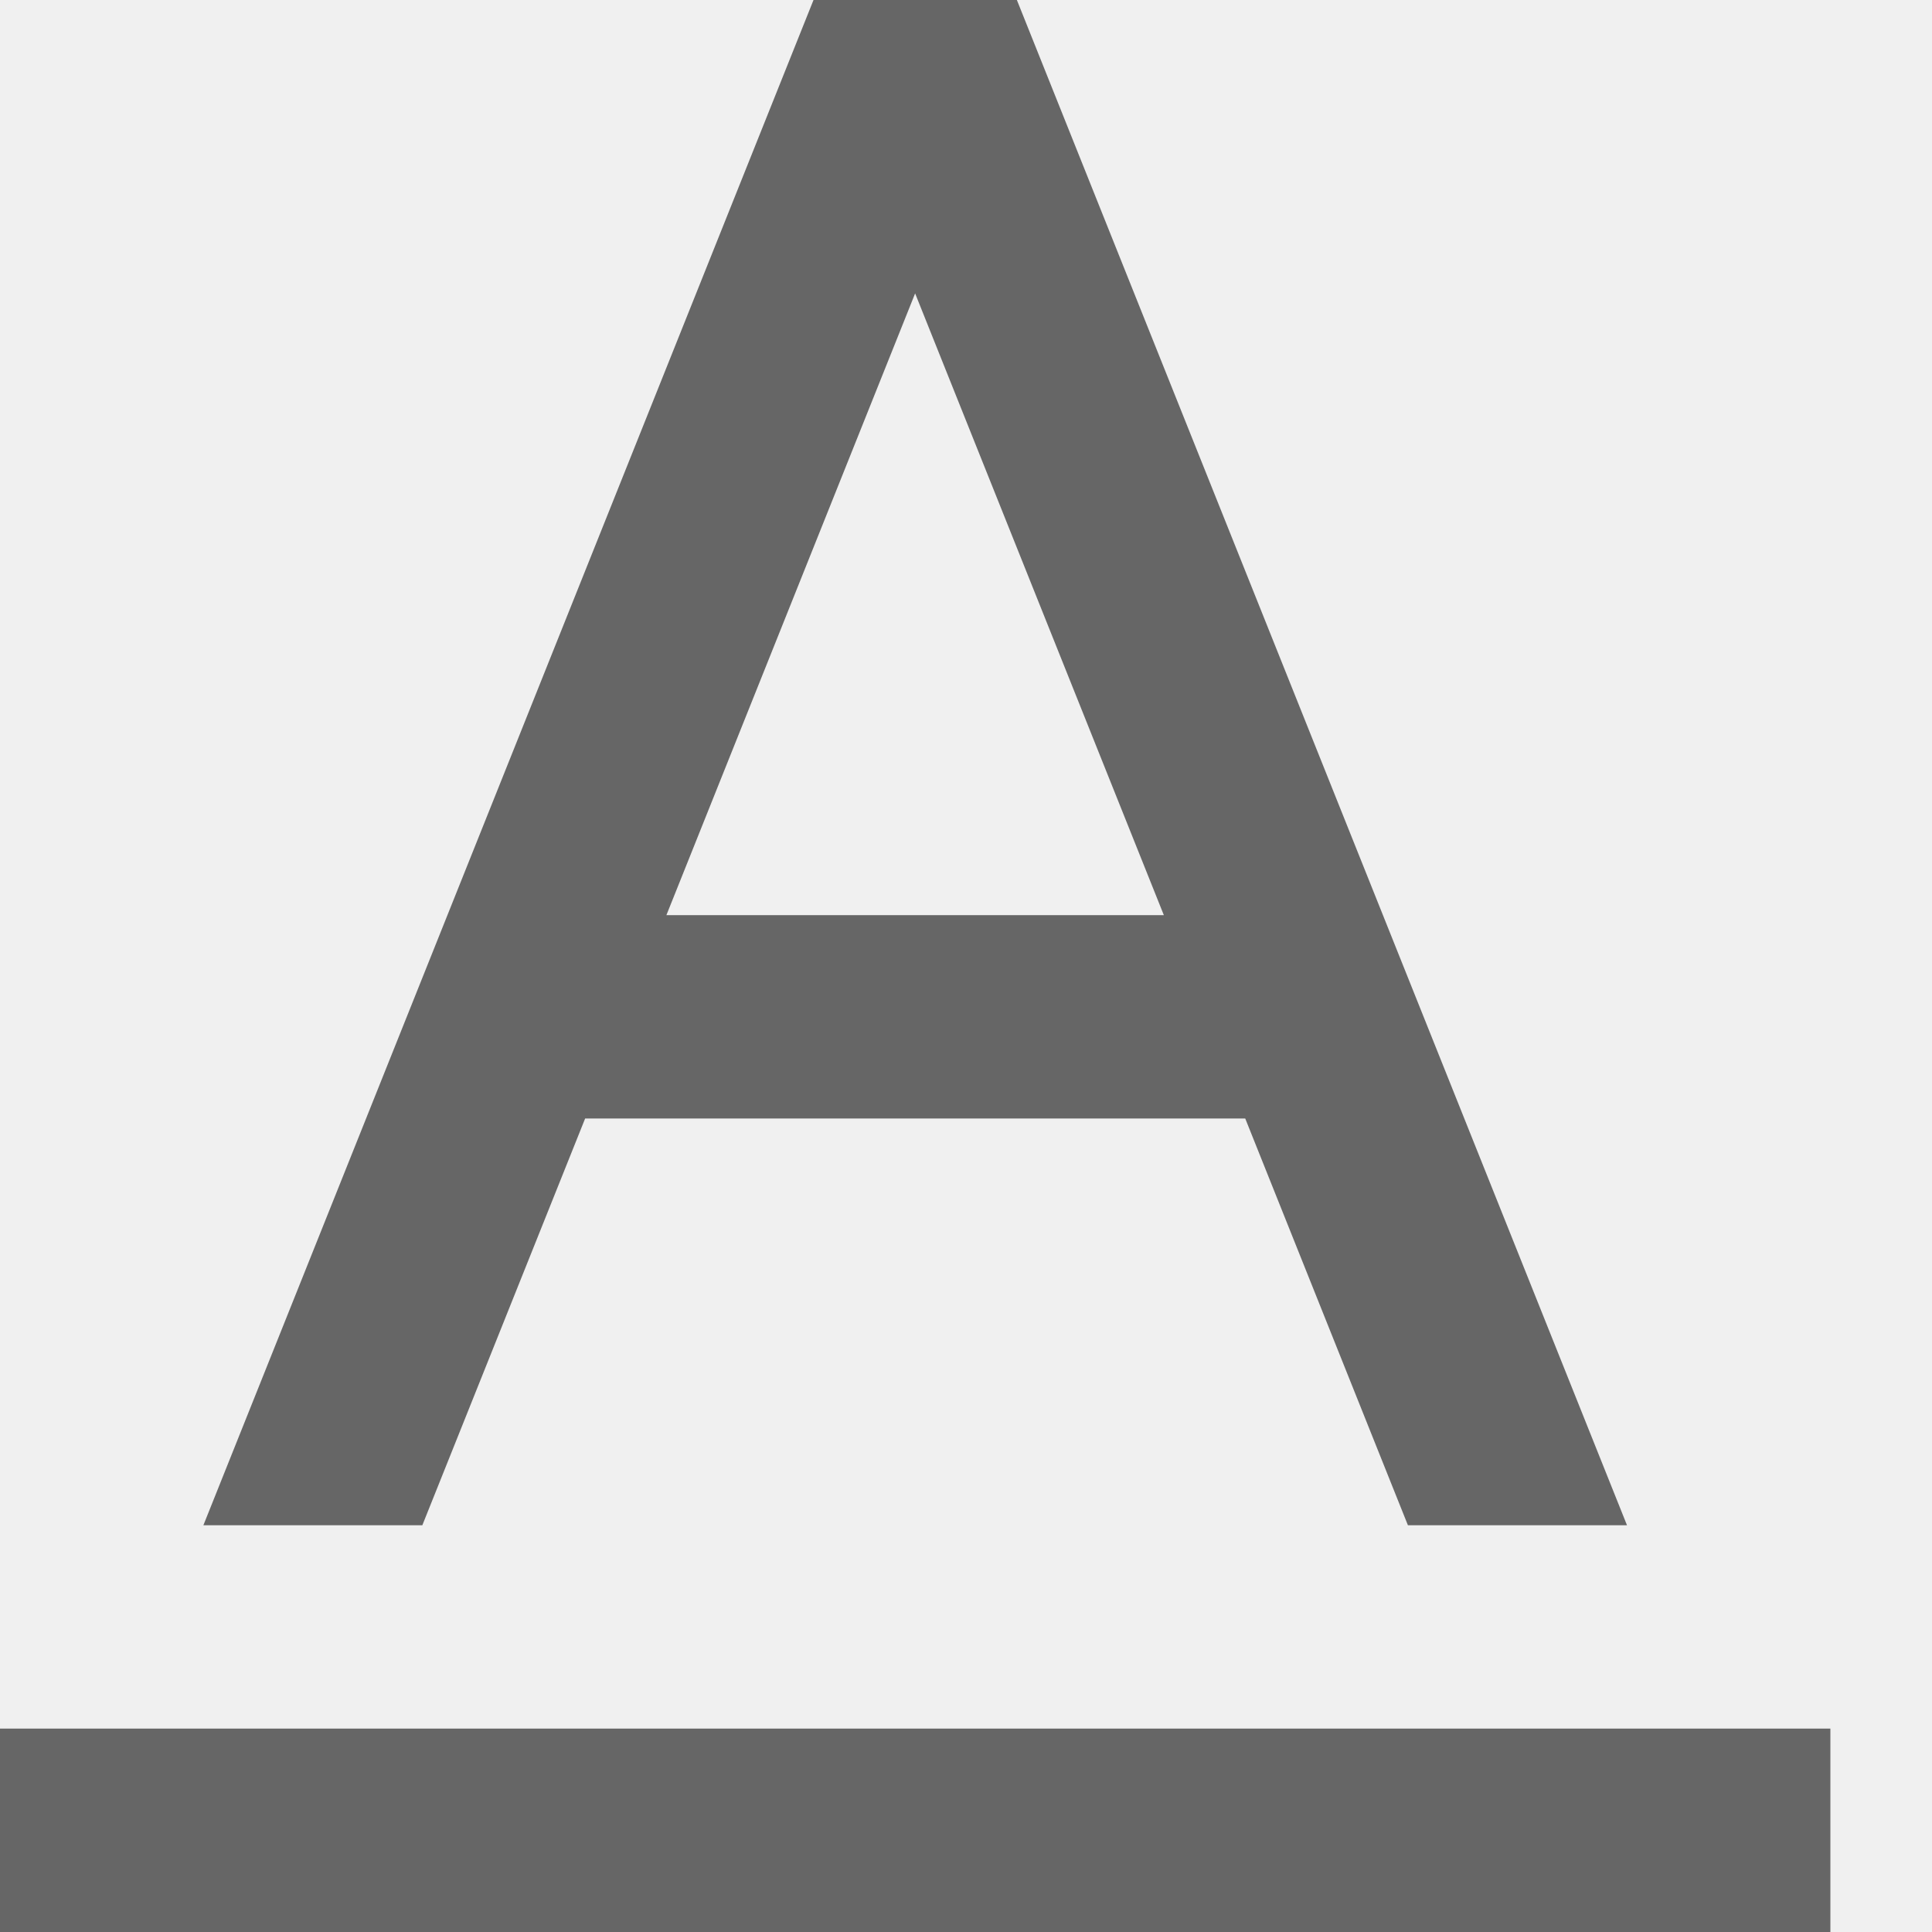
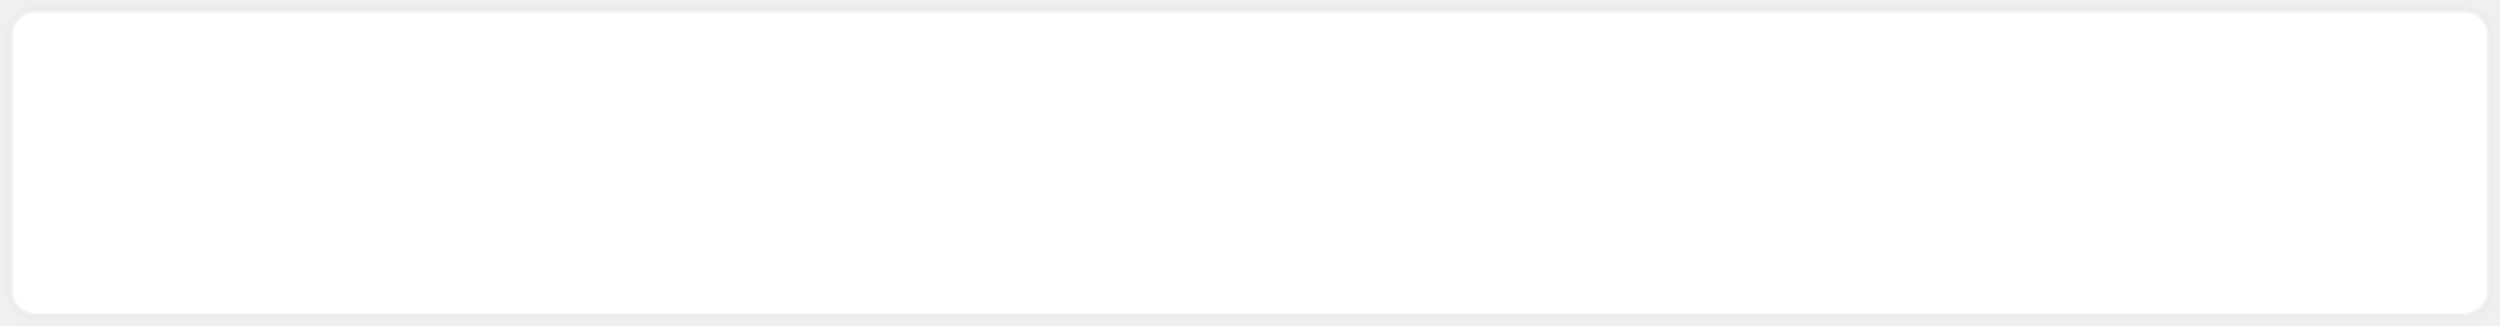
- <svg xmlns="http://www.w3.org/2000/svg" version="1.1" width="15px" height="15px">
-   <g transform="matrix(1 0 0 1 -343 -1772 )">
-     <path d="M 10.931 11.842  L 9.668 8.684  L 4.543 8.684  L 3.279 11.842  L 1.579 11.842  L 6.316 0  L 7.895 0  L 12.632 11.842  L 10.931 11.842  Z M 5.174 7.105  L 9.036 7.105  L 7.105 2.278  L 5.174 7.105  Z M 0 15  L 0 13.421  L 14.211 13.421  L 14.211 15  L 0 15  Z " fill-rule="nonzero" fill="#666666" stroke="none" transform="matrix(1 0 0 1 343 1772 )" />
+ <svg xmlns="http://www.w3.org/2000/svg" xmlns:xlink="http://www.w3.org/1999/xlink" version="1.1" width="1190px" height="155px">
+   <defs>
+     <filter x="15px" y="1530px" width="1190px" height="155px" filterUnits="userSpaceOnUse" id="filter451">
+       <feOffset dx="0" dy="0" in="SourceAlpha" result="shadowOffsetInner" />
+       <feGaussianBlur stdDeviation="2.5" in="shadowOffsetInner" result="shadowGaussian" />
+       <feComposite in2="shadowGaussian" operator="atop" in="SourceAlpha" result="shadowComposite" />
+       <feColorMatrix type="matrix" values="0 0 0 0 0.894  0 0 0 0 0.894  0 0 0 0 0.894  0 0 0 1 0  " in="shadowComposite" />
+     </filter>
+     <g id="widget452">
+       <path d="M 21 1547  A 11 11 0 0 1 32 1536 L 1188 1536  A 11 11 0 0 1 1199 1547 L 1199 1668  A 11 11 0 0 1 1188 1679 L 32 1679  A 11 11 0 0 1 21 1668 L 21 1547  Z " fill-rule="nonzero" fill="#ffffff" stroke="none" />
+       <path d="M 20.5 1547  A 11.5 11.5 0 0 1 32 1535.5 L 1188 1535.5  A 11.5 11.5 0 0 1 1199.5 1547 L 1199.5 1668  A 11.5 11.5 0 0 1 1188 1679.5 L 32 1679.5  A 11.5 11.5 0 0 1 20.5 1668 L 20.5 1547  Z " stroke-width="1" stroke="#f2f2f2" fill="none" stroke-opacity="0.988" />
+     </g>
+   </defs>
+   <g transform="matrix(1 0 0 1 -15 -1530 )">
+     <use xlink:href="#widget452" filter="url(#filter451)" />
+     <use xlink:href="#widget452" />
  </g>
</svg>
